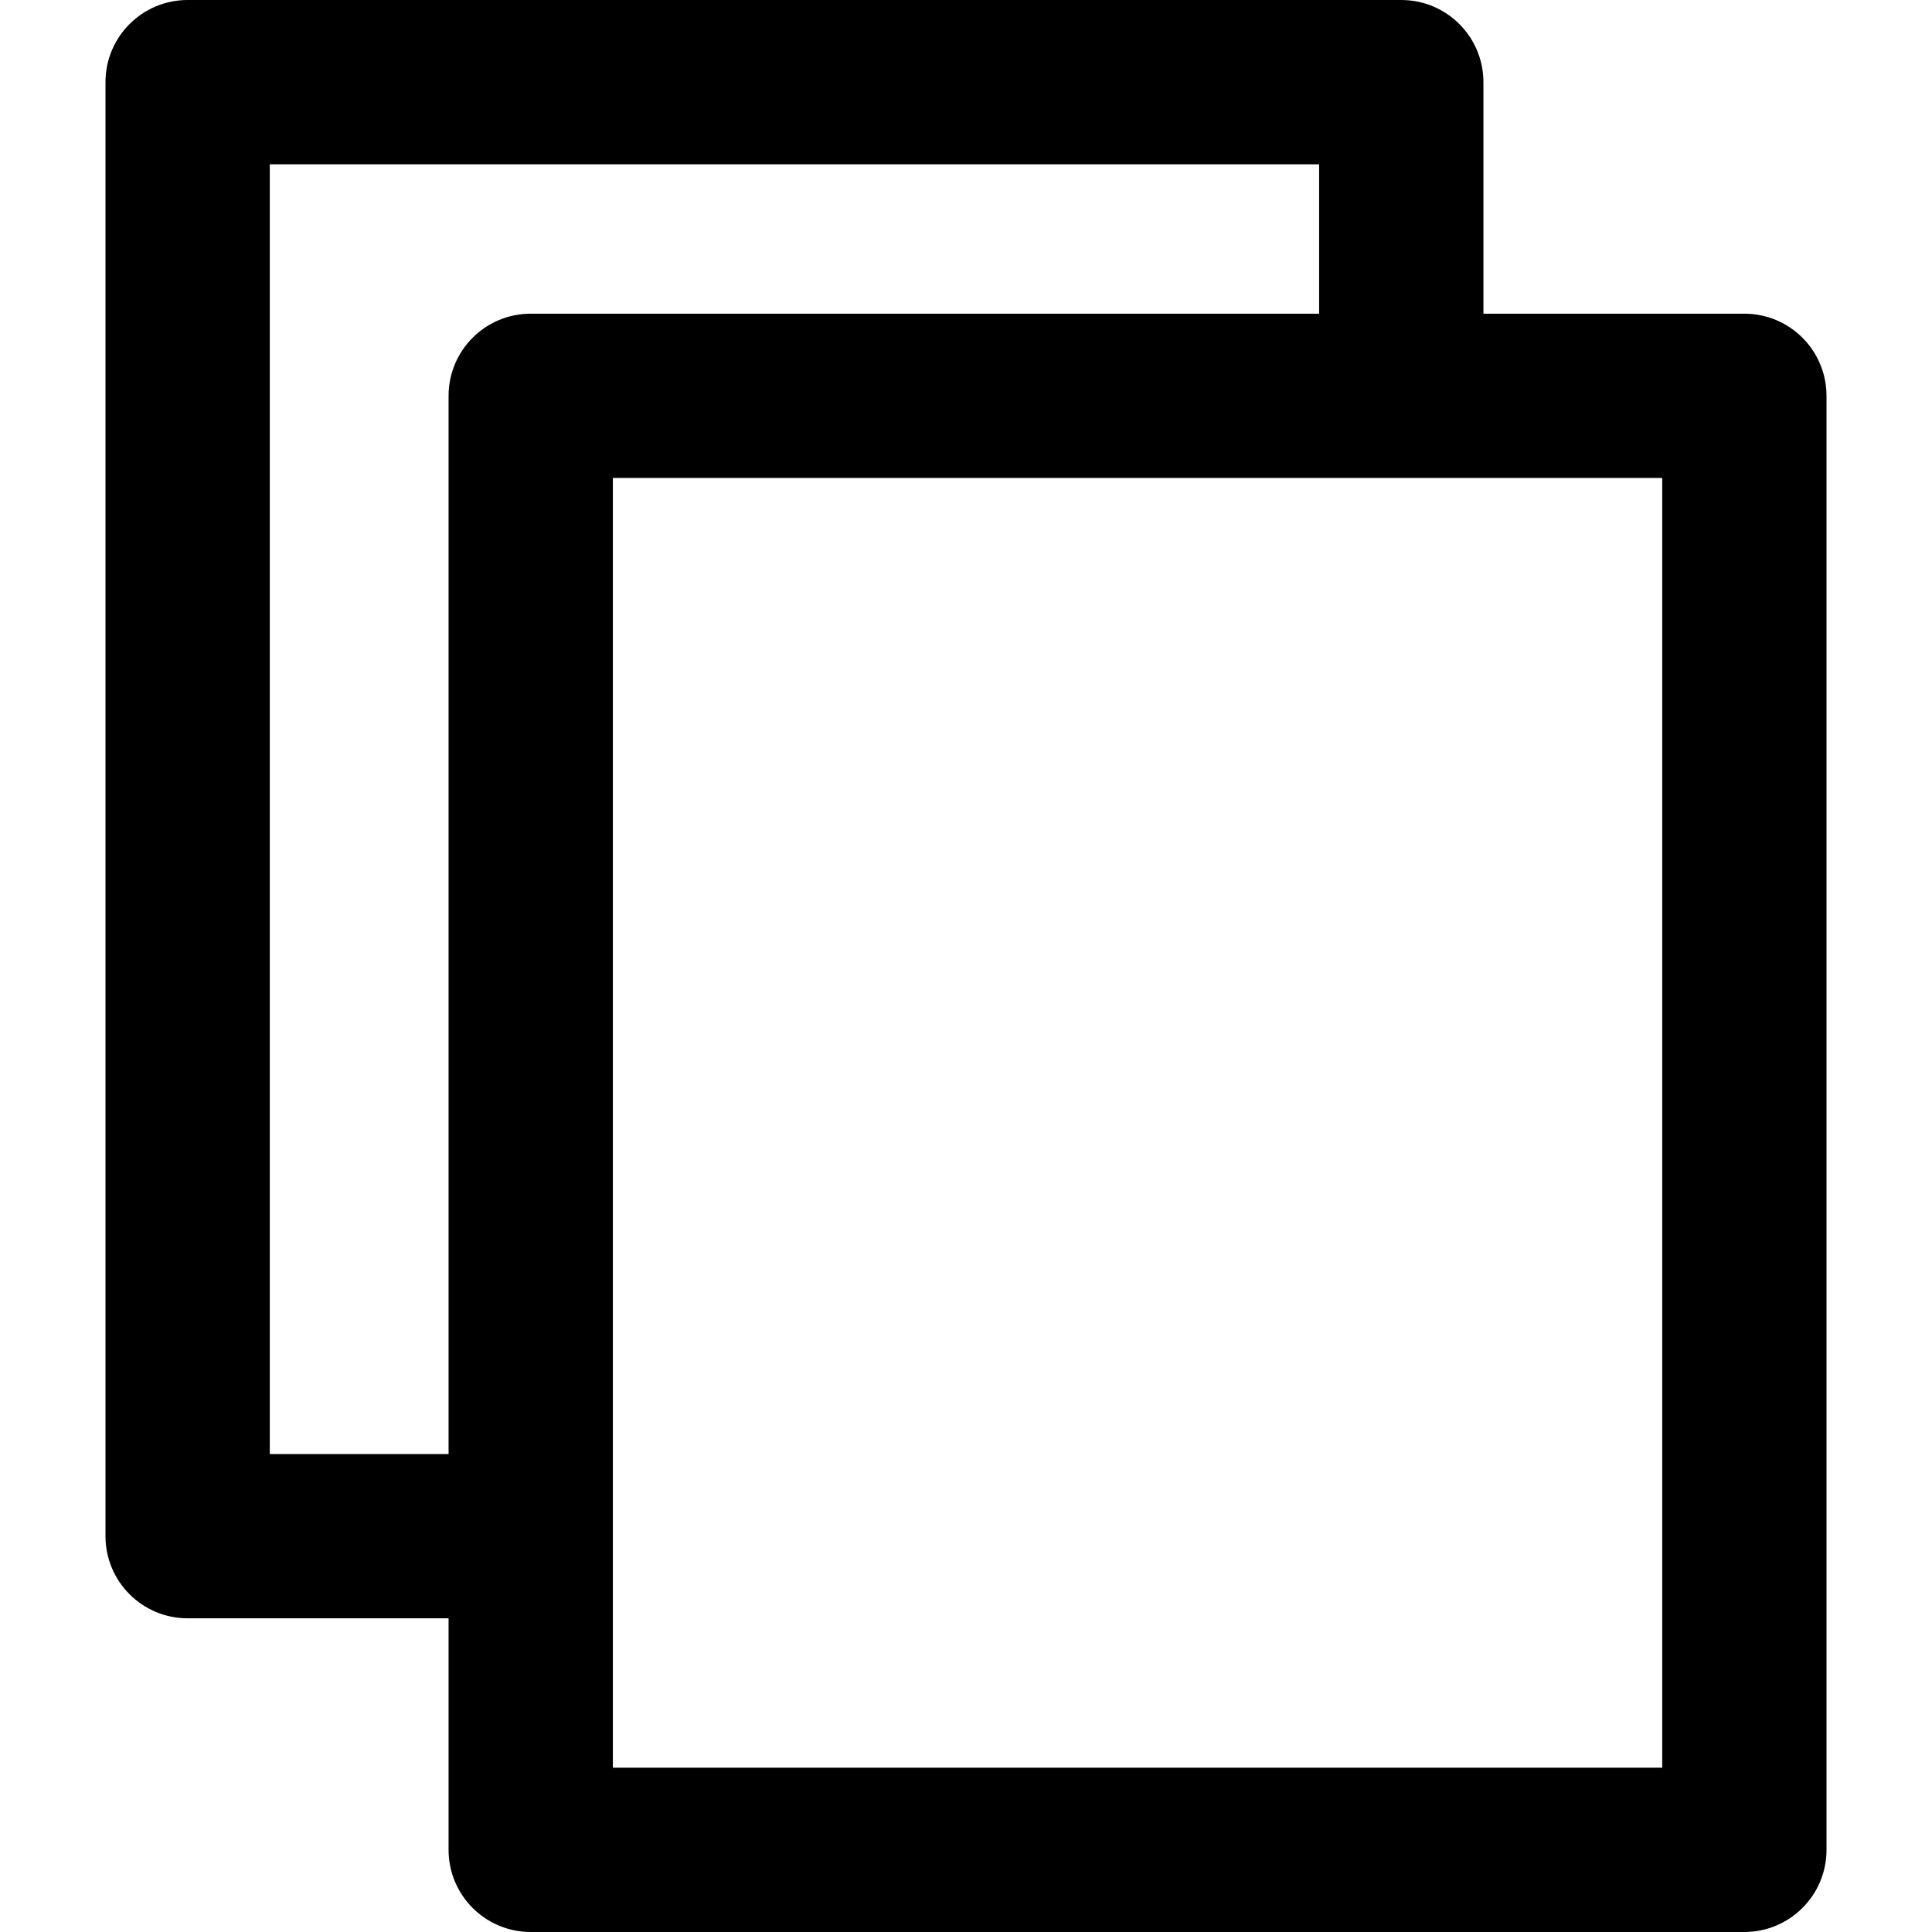
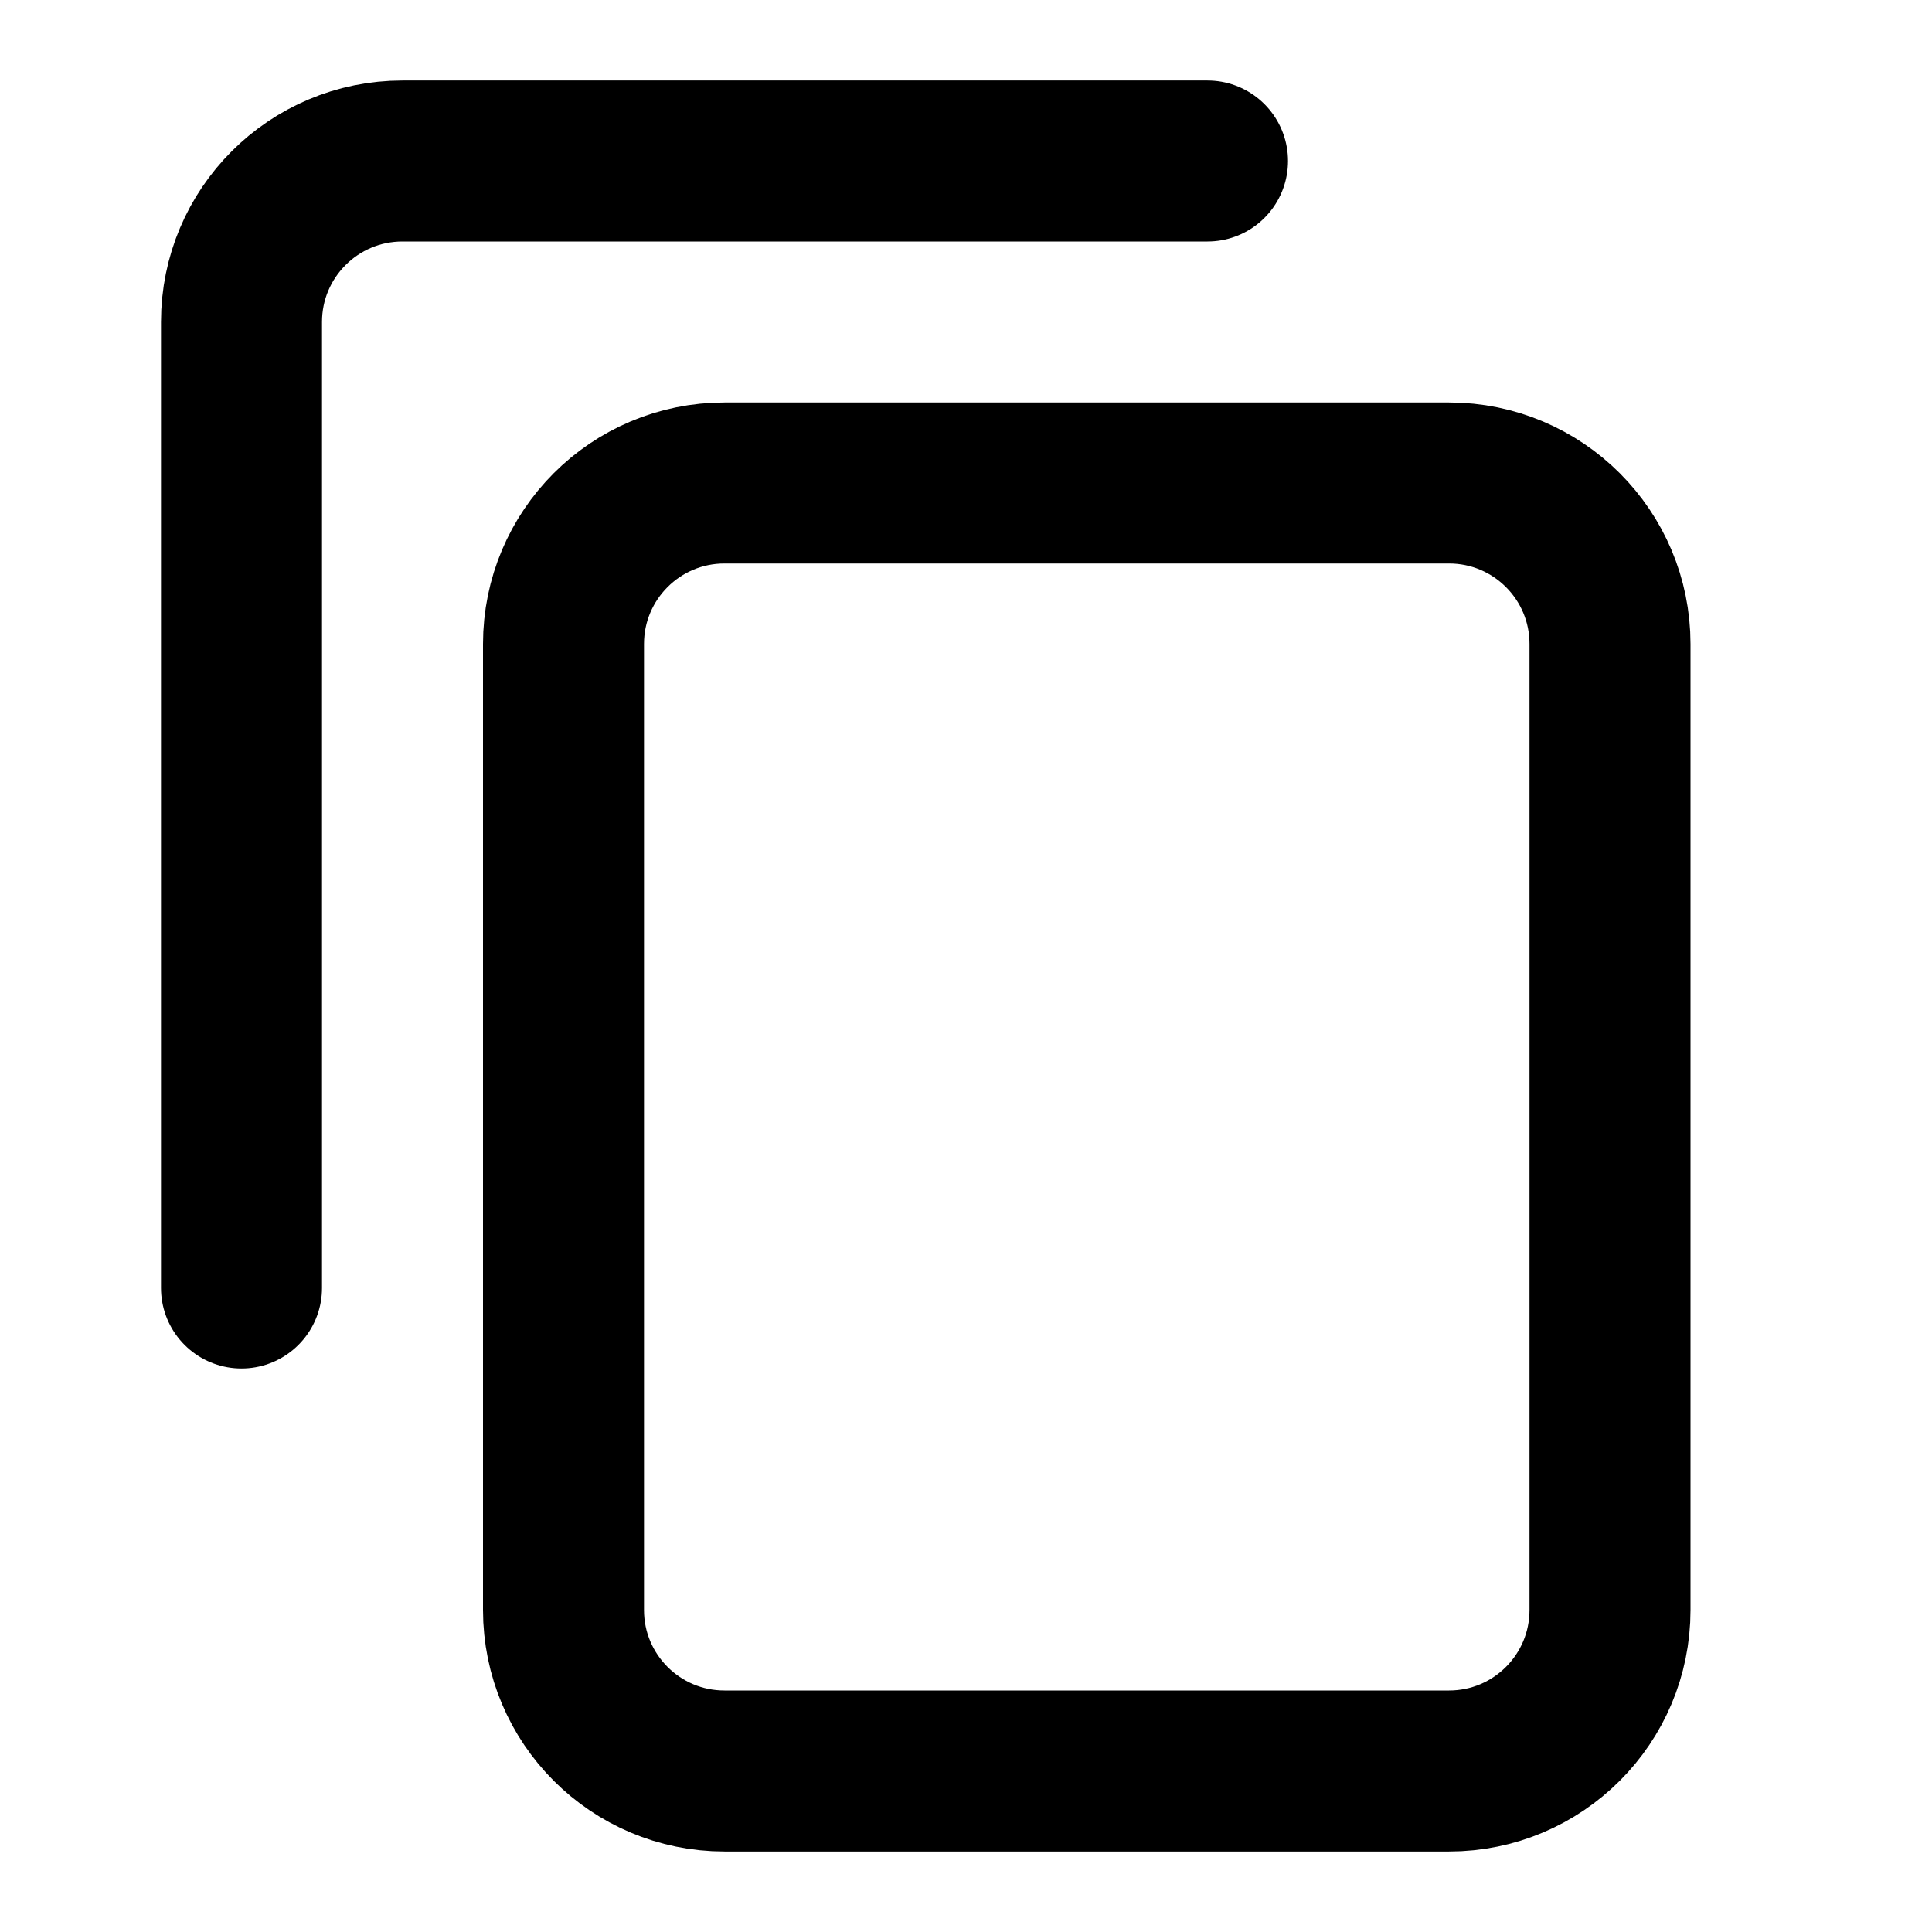
- <svg xmlns="http://www.w3.org/2000/svg" fill="#000000" height="22px" width="22px" version="1.1" id="Capa_1" viewBox="0 0 352.804 352.804" xml:space="preserve">
-   <g>
-     <path d="M318.54,57.282h-47.652V15c0-8.284-6.716-15-15-15H34.264c-8.284,0-15,6.716-15,15v265.522c0,8.284,6.716,15,15,15h47.651   v42.281c0,8.284,6.716,15,15,15H318.54c8.284,0,15-6.716,15-15V72.282C333.54,63.998,326.824,57.282,318.54,57.282z    M49.264,265.522V30h191.623v27.282H96.916c-8.284,0-15,6.716-15,15v193.24H49.264z M303.54,322.804H111.916V87.282H303.54V322.804   z" />
+ <svg xmlns="http://www.w3.org/2000/svg" viewBox="0 0 24 24" fill="none">
+   <g id="SVGRepo_bgCarrier" stroke-width="0" />
+   <g id="SVGRepo_tracerCarrier" stroke-linecap="round" stroke-linejoin="round" />
+   <g id="SVGRepo_iconCarrier">
+     <path d="M3 16V4C3 2.895 3.895 2 5 2H15M9 22H18C19.105 22 20 21.105 20 20V8C20 6.895 19.105 6 18 6H9C7.895 6 7 6.895 7 8V20C7 21.105 7.895 22 9 22Z" stroke="#000000" stroke-width="2" stroke-linecap="round" stroke-linejoin="round" />
  </g>
</svg>
